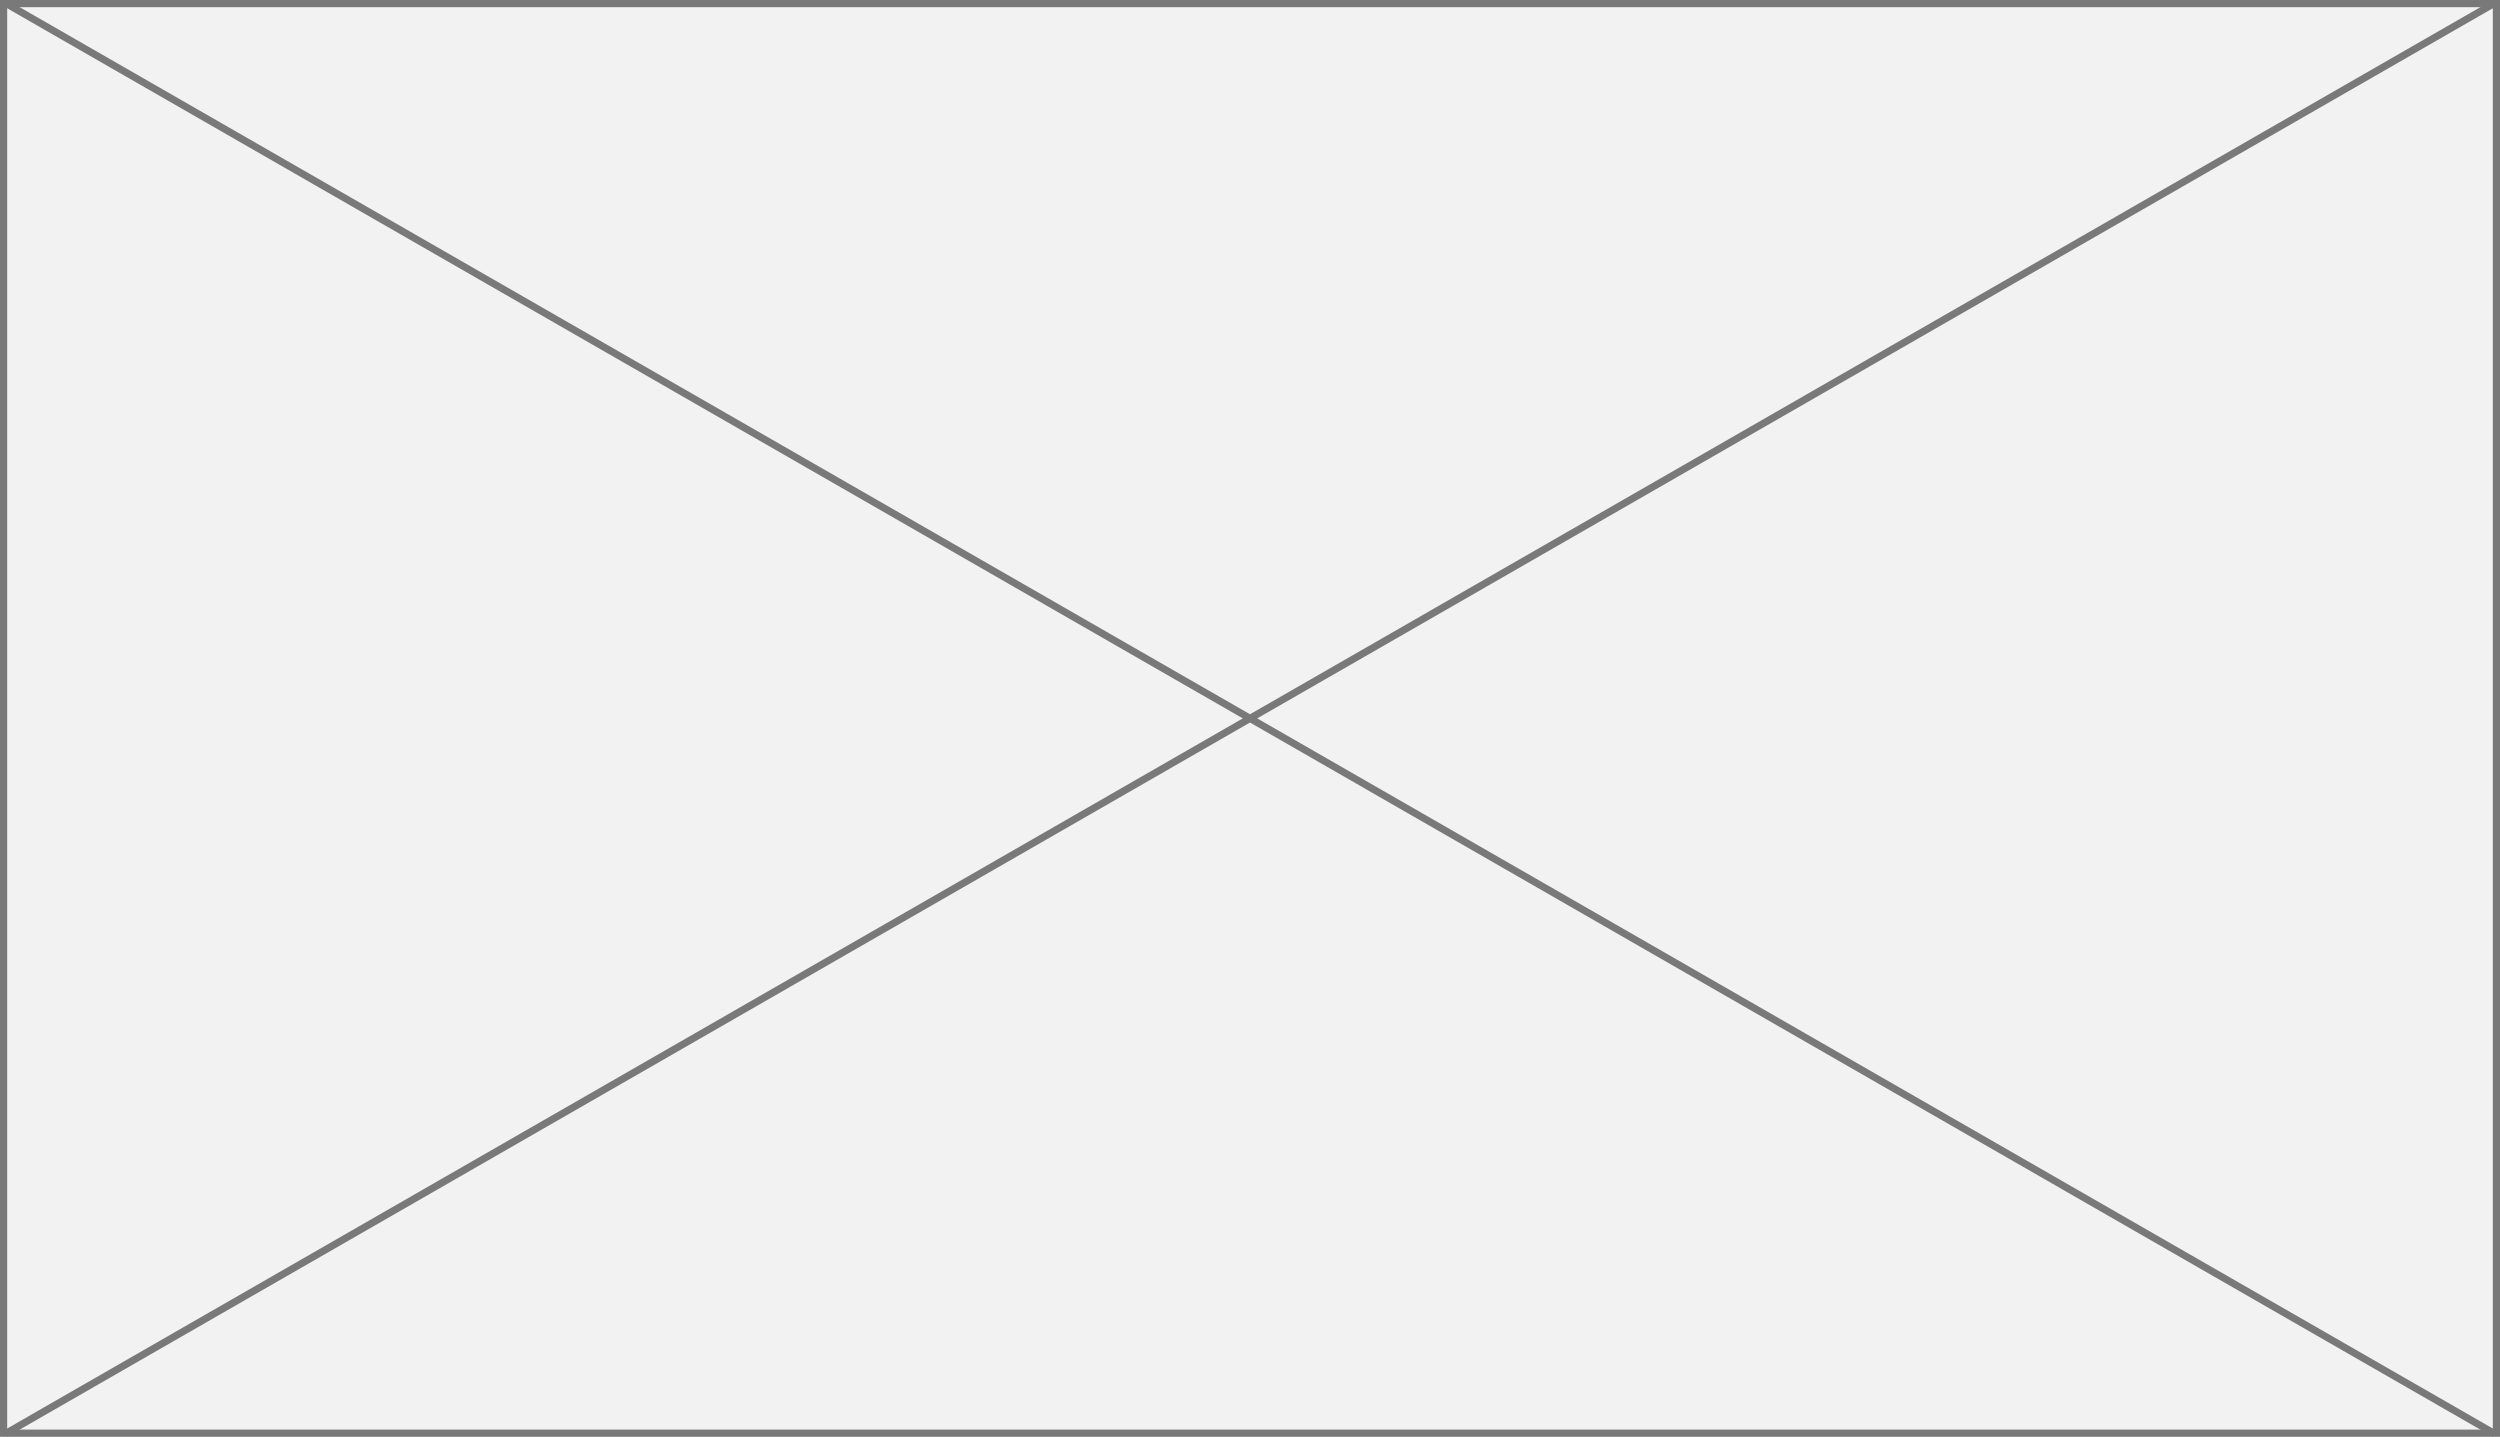
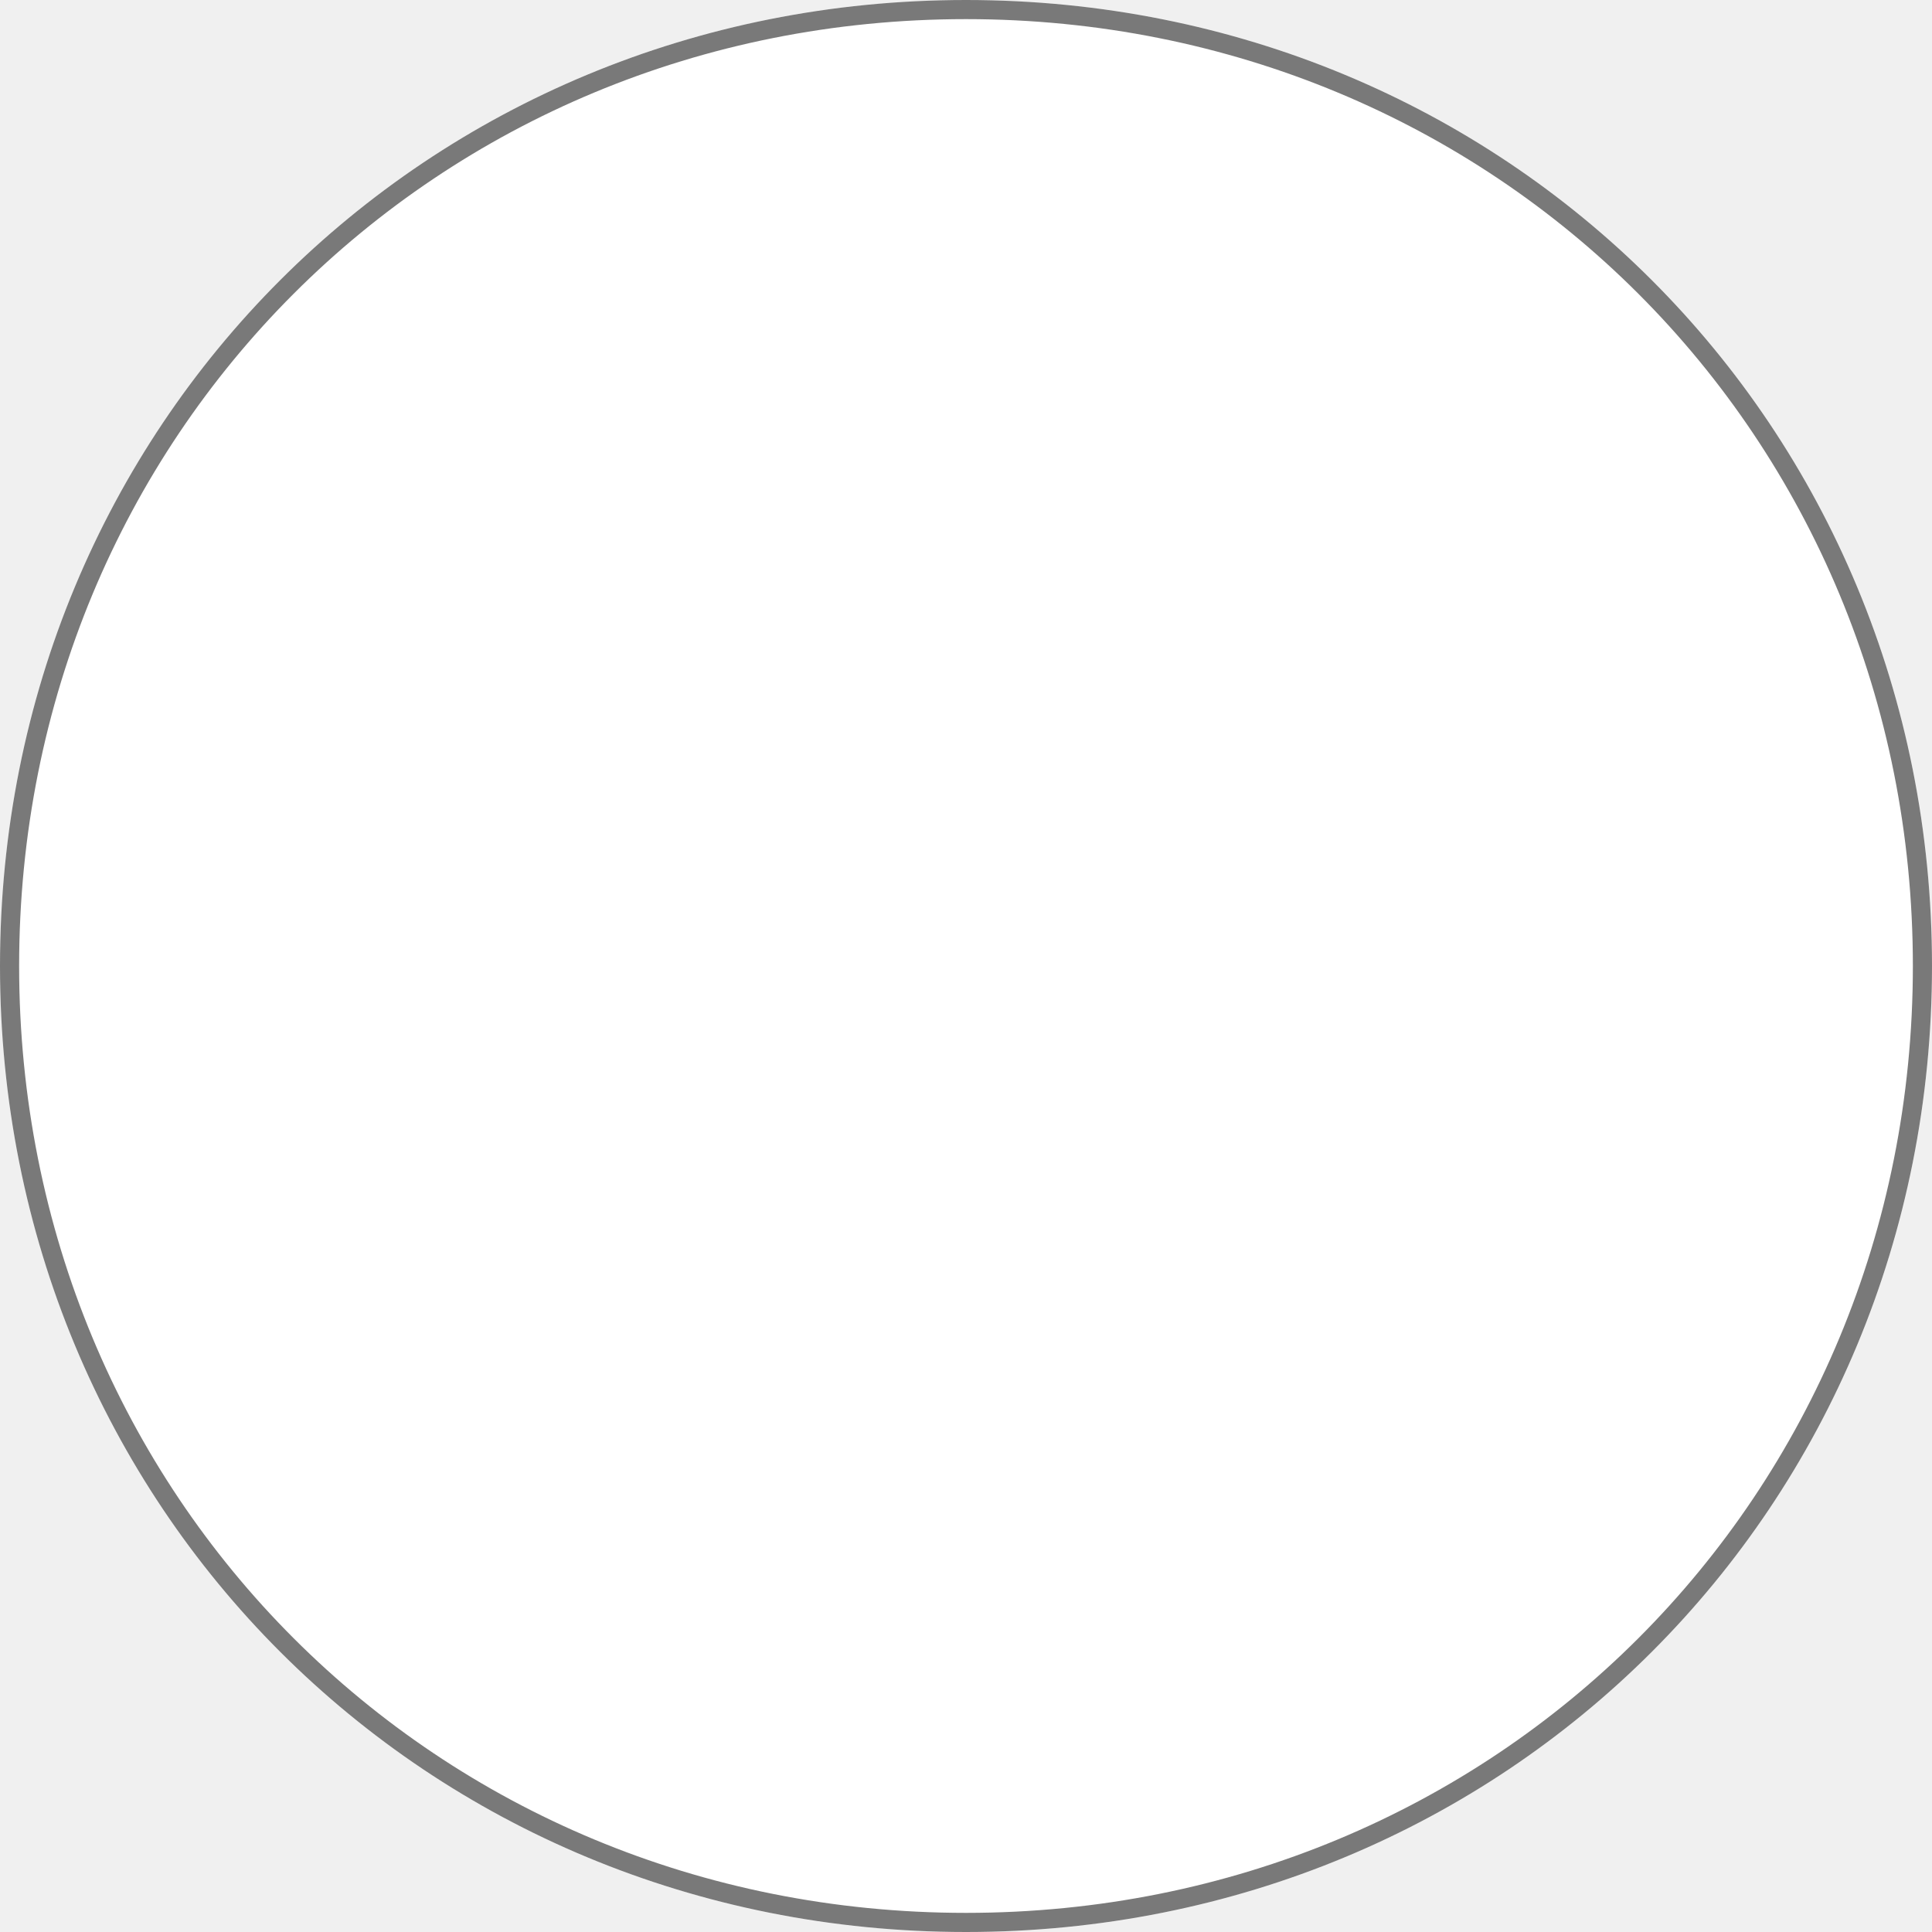
- <svg xmlns="http://www.w3.org/2000/svg" version="1.1" width="348px" height="200px">
-   <g transform="matrix(1 0 0 1 -41 -546 )">
-     <path d="M 41.5 546.5  L 388.5 546.5  L 388.5 745.5  L 41.5 745.5  L 41.5 546.5  Z " fill-rule="nonzero" fill="#f2f2f2" stroke="none" />
-     <path d="M 41.5 546.5  L 388.5 546.5  L 388.5 745.5  L 41.5 745.5  L 41.5 546.5  Z " stroke-width="1" stroke="#797979" fill="none" />
-     <path d="M 41.754 546.434  L 388.246 745.566  M 388.246 546.434  L 41.754 745.566  " stroke-width="1" stroke="#797979" fill="none" />
+ <svg xmlns="http://www.w3.org/2000/svg" version="1.1" width="101px" height="101px">
+   <g transform="matrix(1 0 0 1 -104 -519 )">
+     <path d="M 154.5 519  C 182.78 519  205 541.22  205 569.5  C 205 597.78  182.78 620  154.5 620  C 126.22 620  104 597.78  104 569.5  C 104 541.22  126.22 519  154.5 519  Z " fill-rule="nonzero" fill="#ffffff" stroke="none" />
+     <path d="M 154.5 519.5  C 182.5 519.5  204.5 541.5  204.5 569.5  C 204.5 597.5  182.5 619.5  154.5 619.5  C 126.5 619.5  104.5 597.5  104.5 569.5  C 104.5 541.5  126.5 519.5  154.5 519.5  Z " stroke-width="1" stroke="#797979" fill="none" />
  </g>
</svg>
